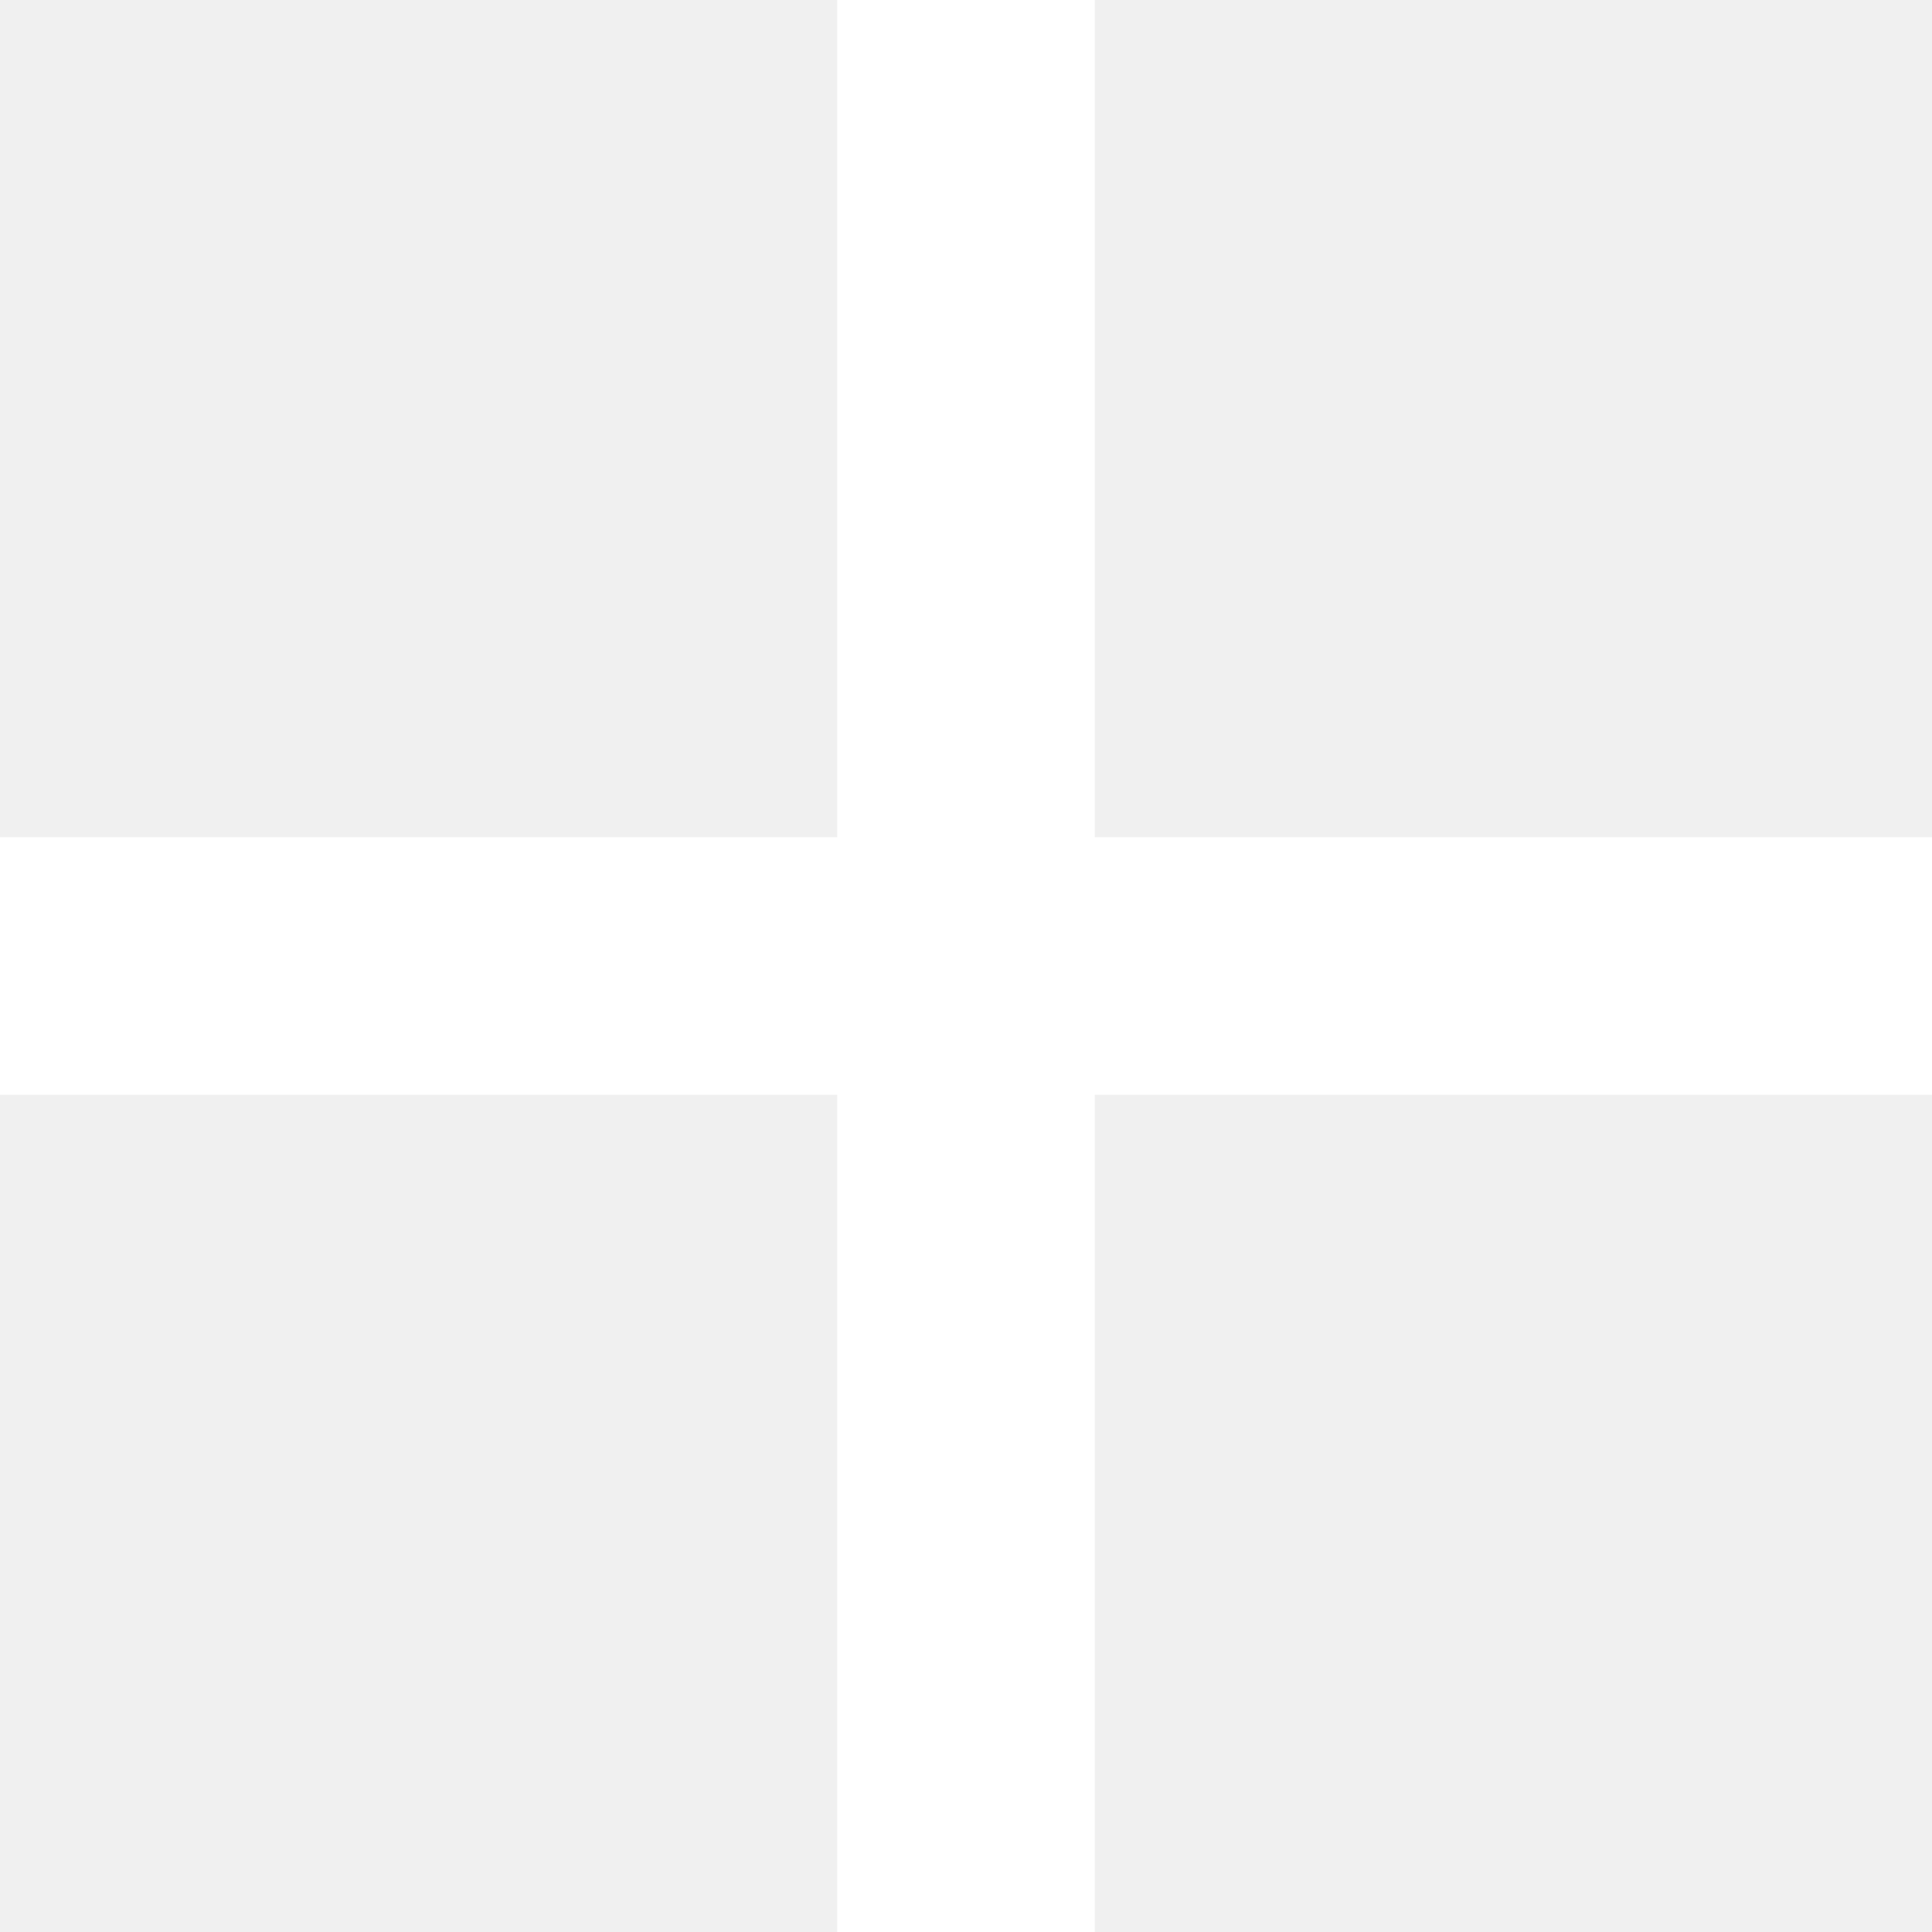
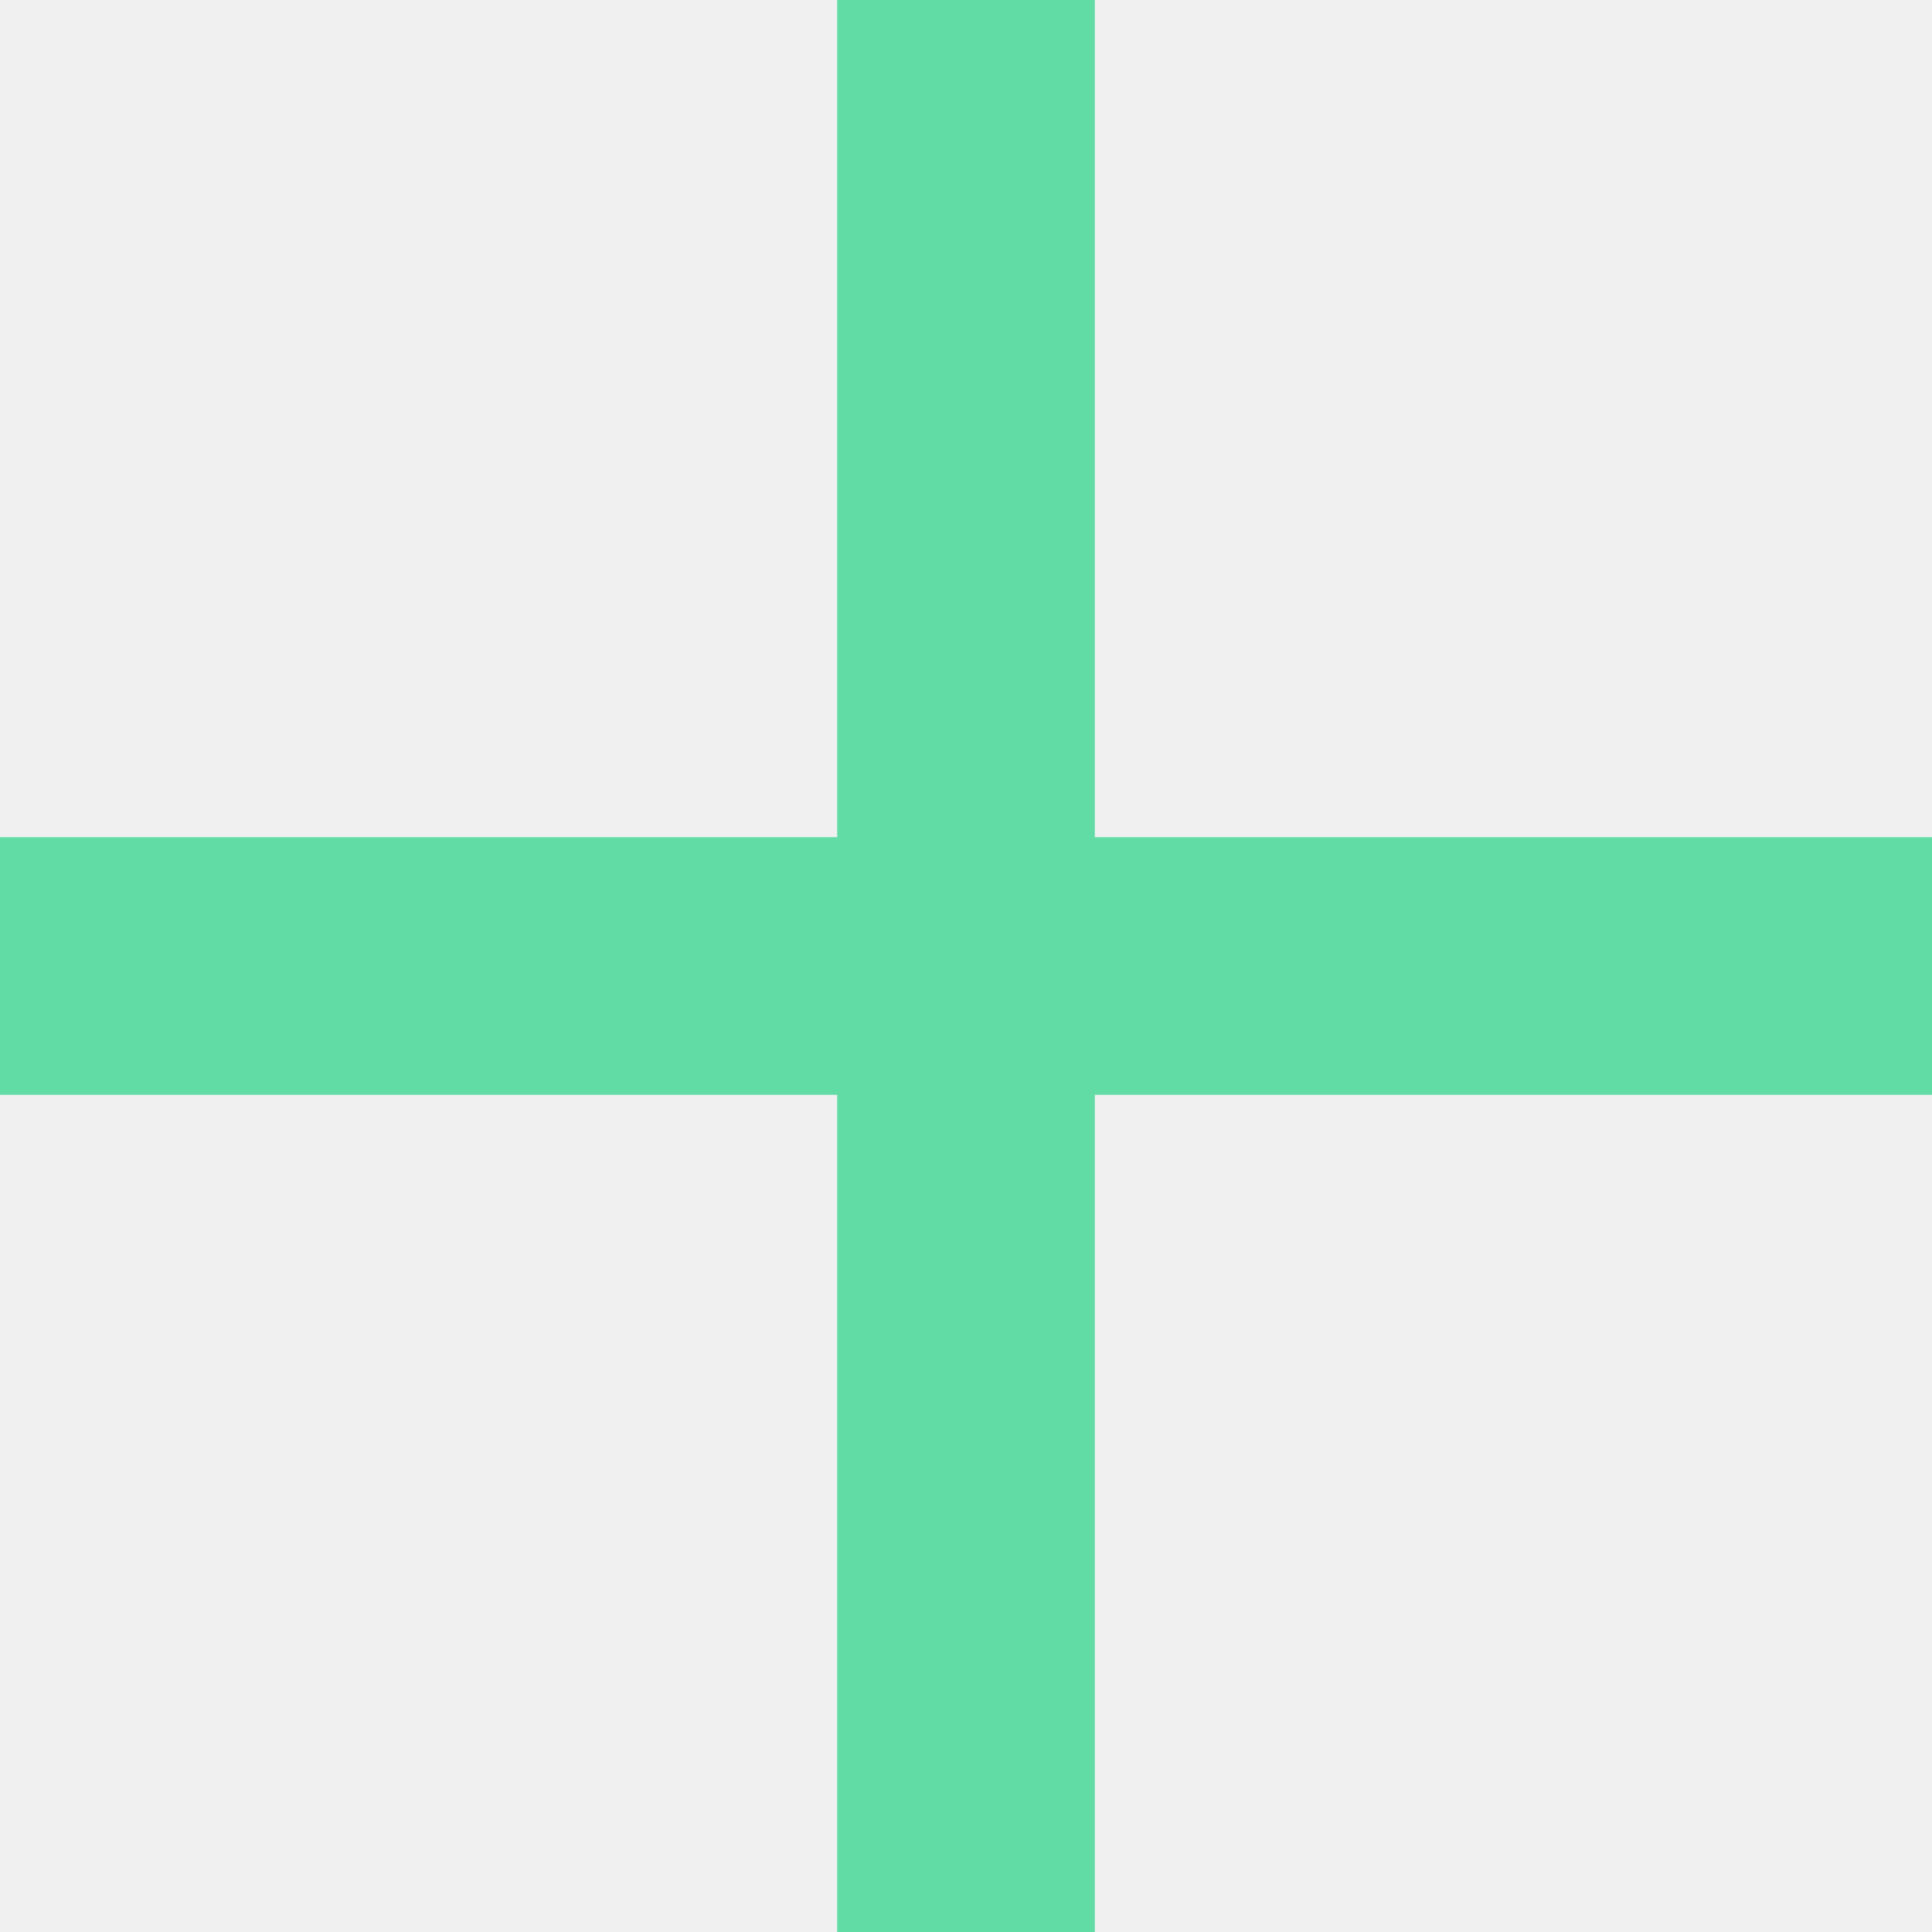
<svg xmlns="http://www.w3.org/2000/svg" width="30px" height="30px" viewBox="0 0 30 30" version="1.1">
  <defs />
  <g id="Symbols" stroke="none" stroke-width="1" fill="none" fill-rule="evenodd">
-     <g id="plus" fill="#FFFFFF">
+     <g id="plus" fill="#62DCA5">
      <g id="Group">
        <rect id="Rectangle-3" x="1.42108547e-14" y="13" width="30" height="4" />
        <rect id="Rectangle-3" x="13" y="1.95399252e-14" width="4" height="30" />
      </g>
    </g>
  </g>
</svg>
